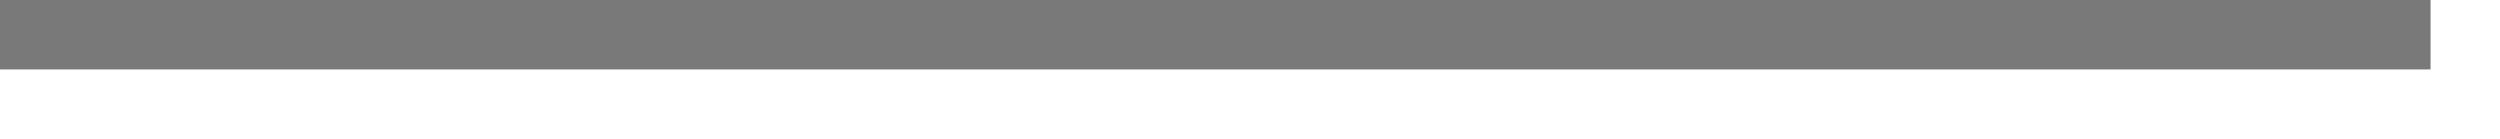
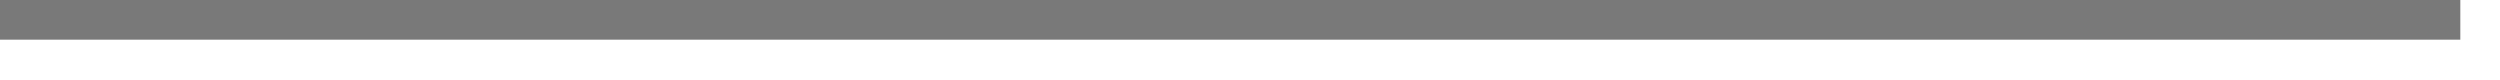
- <svg xmlns="http://www.w3.org/2000/svg" version="1.1" width="36px" height="2px">
-   <g transform="matrix(1 0 0 1 -154 -108 )">
-     <path d="M 154 108.5  L 189 108.5  " stroke-width="1" stroke="#797979" fill="none" />
+ <svg xmlns="http://www.w3.org/2000/svg" version="1.1" width="63px" height="2px">
+   <g transform="matrix(1 0 0 1 -509 -258 )">
+     <path d="M 509 258.5  L 571 258.5  " stroke-width="1" stroke="#797979" fill="none" />
  </g>
</svg>
